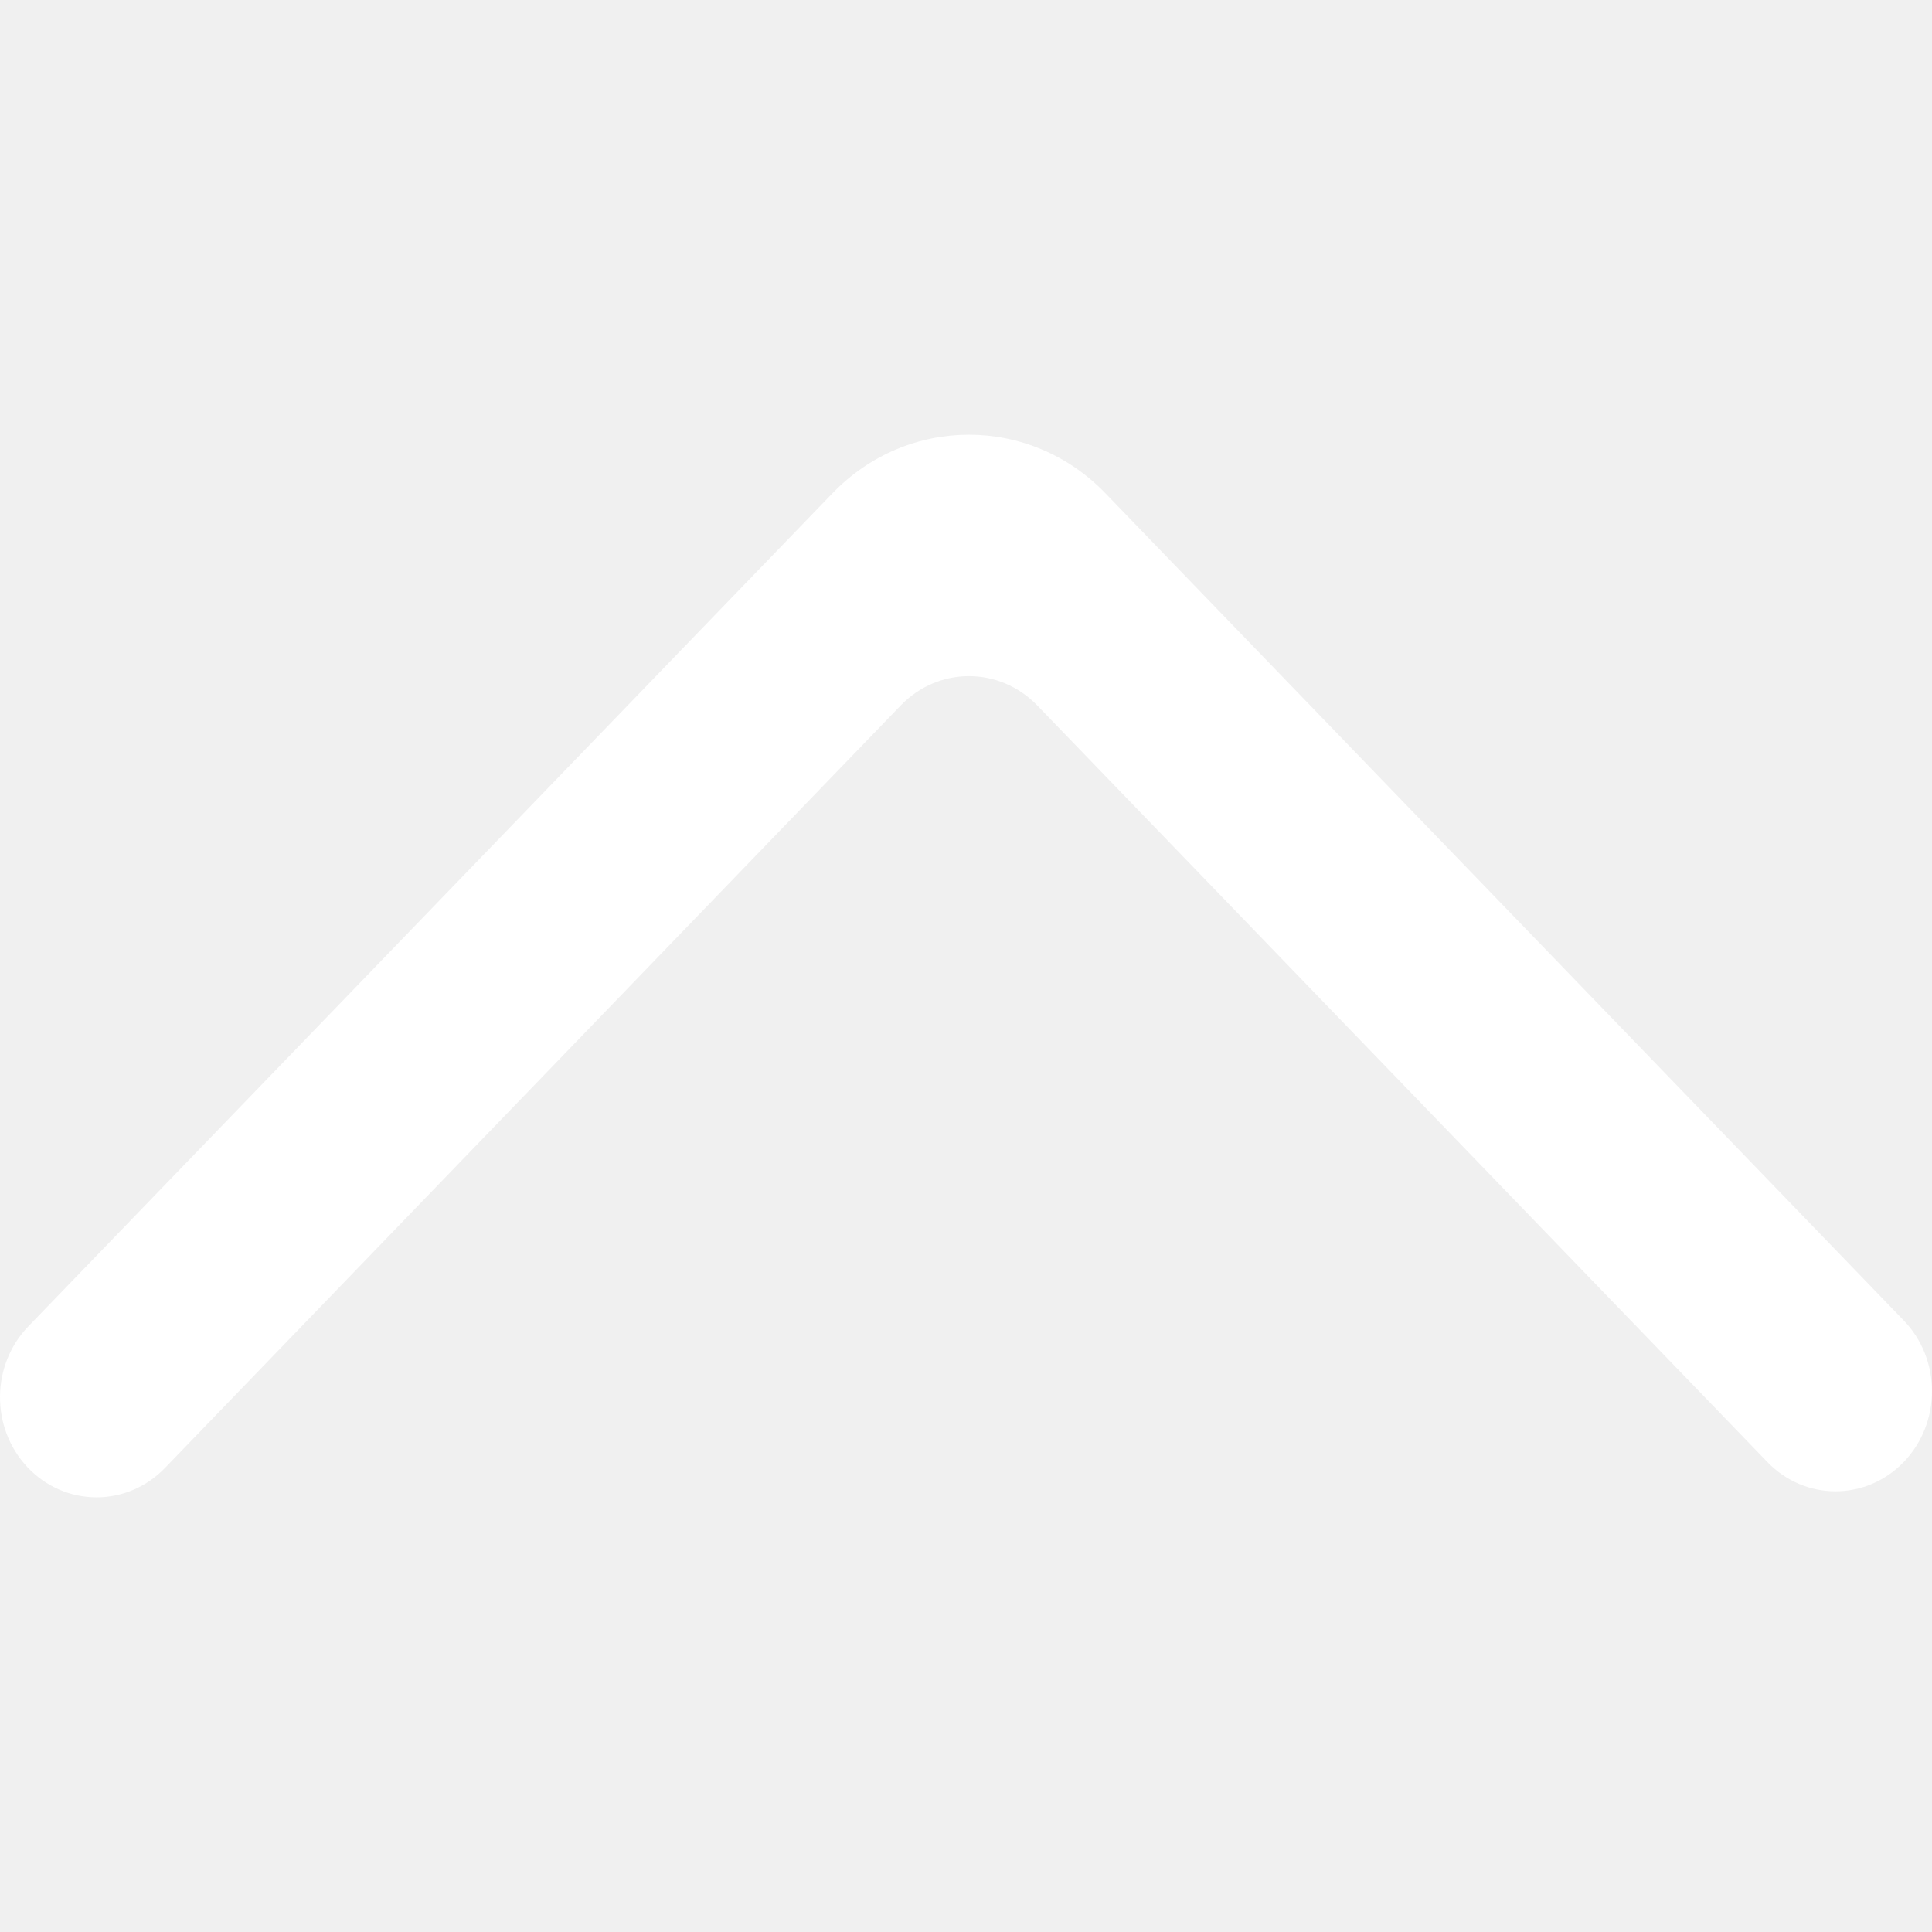
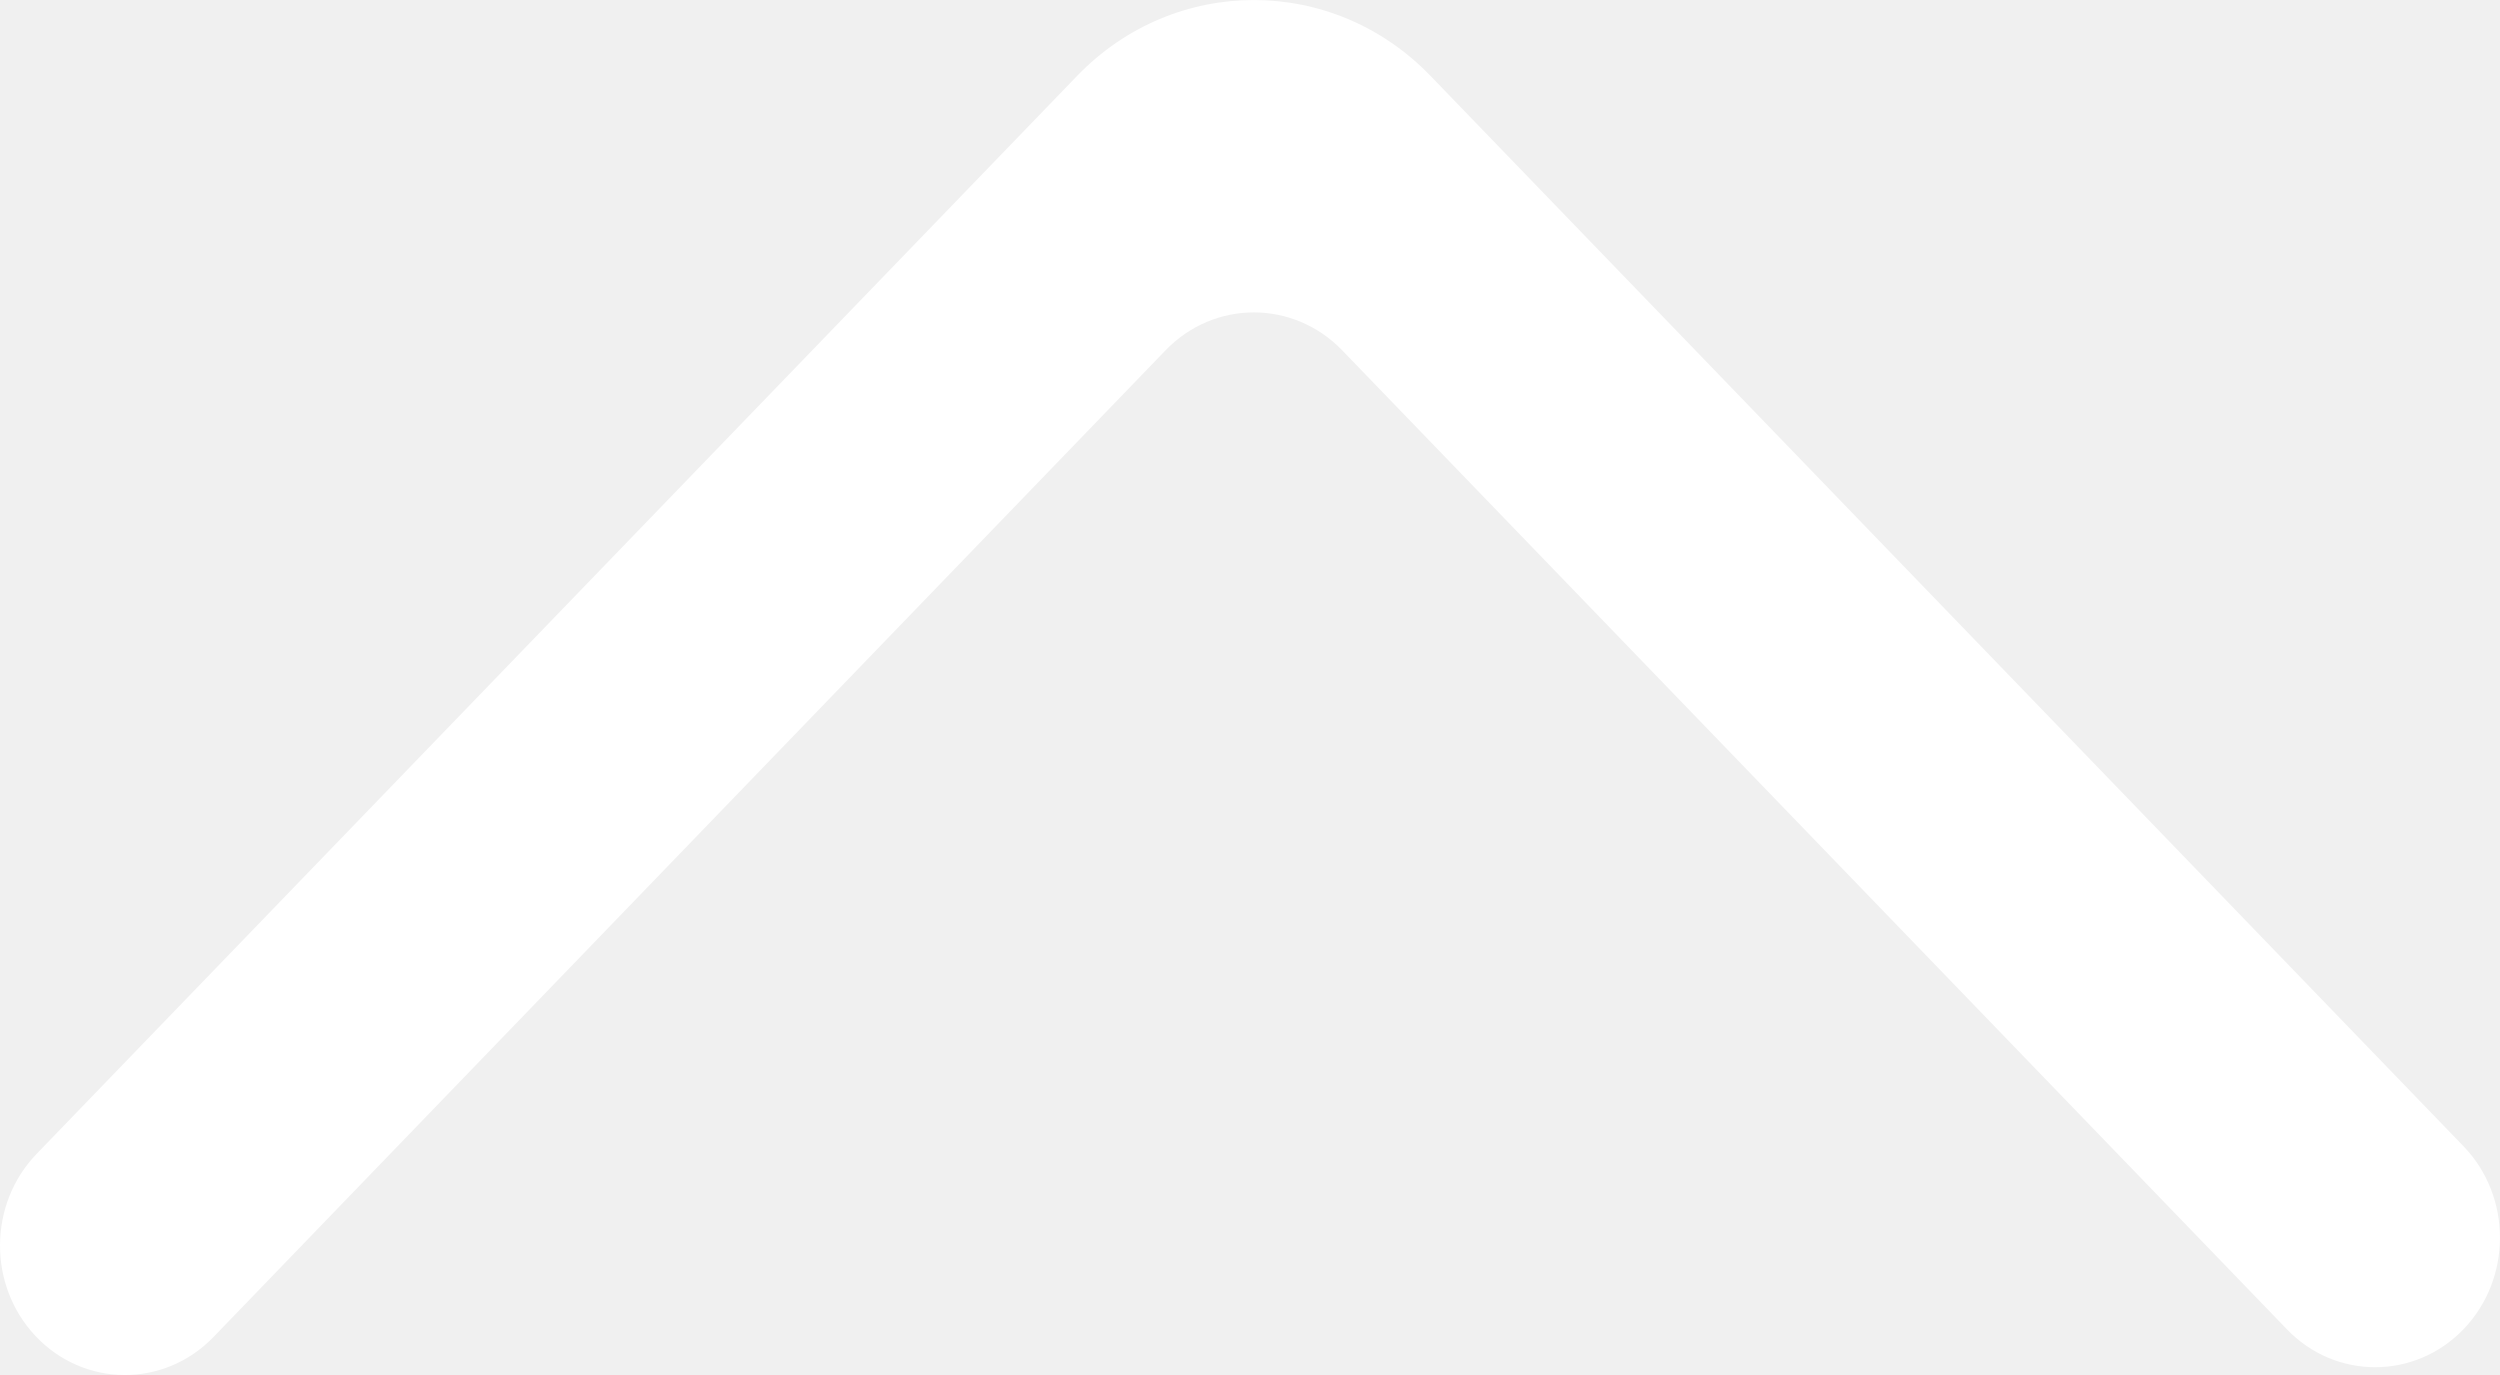
- <svg xmlns="http://www.w3.org/2000/svg" width="1rem" height="1rem" viewBox="0 -4.5 20 20" version="1.1">
+ <svg xmlns="http://www.w3.org/2000/svg" width="1rem" height="1rem" viewBox="0 0 20 11" version="1.1">
  <defs>

</defs>
  <g id="Page-1" stroke="none" stroke-width="1" fill="none" fill-rule="evenodd">
    <g id="Dribbble-Light-Preview" transform="translate(-260, -6684)" fill="white">
      <g id="icons" transform="translate(56, 160)">
        <path d="M223.708,6534.634 L223.708,6534.634 C224.097,6534.229 224.097,6533.573 223.708,6533.17 L215.444,6524.607 C214.664,6523.798 213.397,6523.798 212.617,6524.607 L204.292,6533.232 C203.907,6533.632 203.902,6534.28 204.282,6534.686 C204.671,6535.101 205.312,6535.105 205.707,6534.697 L213.324,6526.803 C213.714,6526.398 214.347,6526.398 214.738,6526.803 L222.295,6534.634 C222.684,6535.039 223.318,6535.039 223.708,6534.634" id="arrow_up-[#337]">

</path>
      </g>
    </g>
  </g>
</svg>
